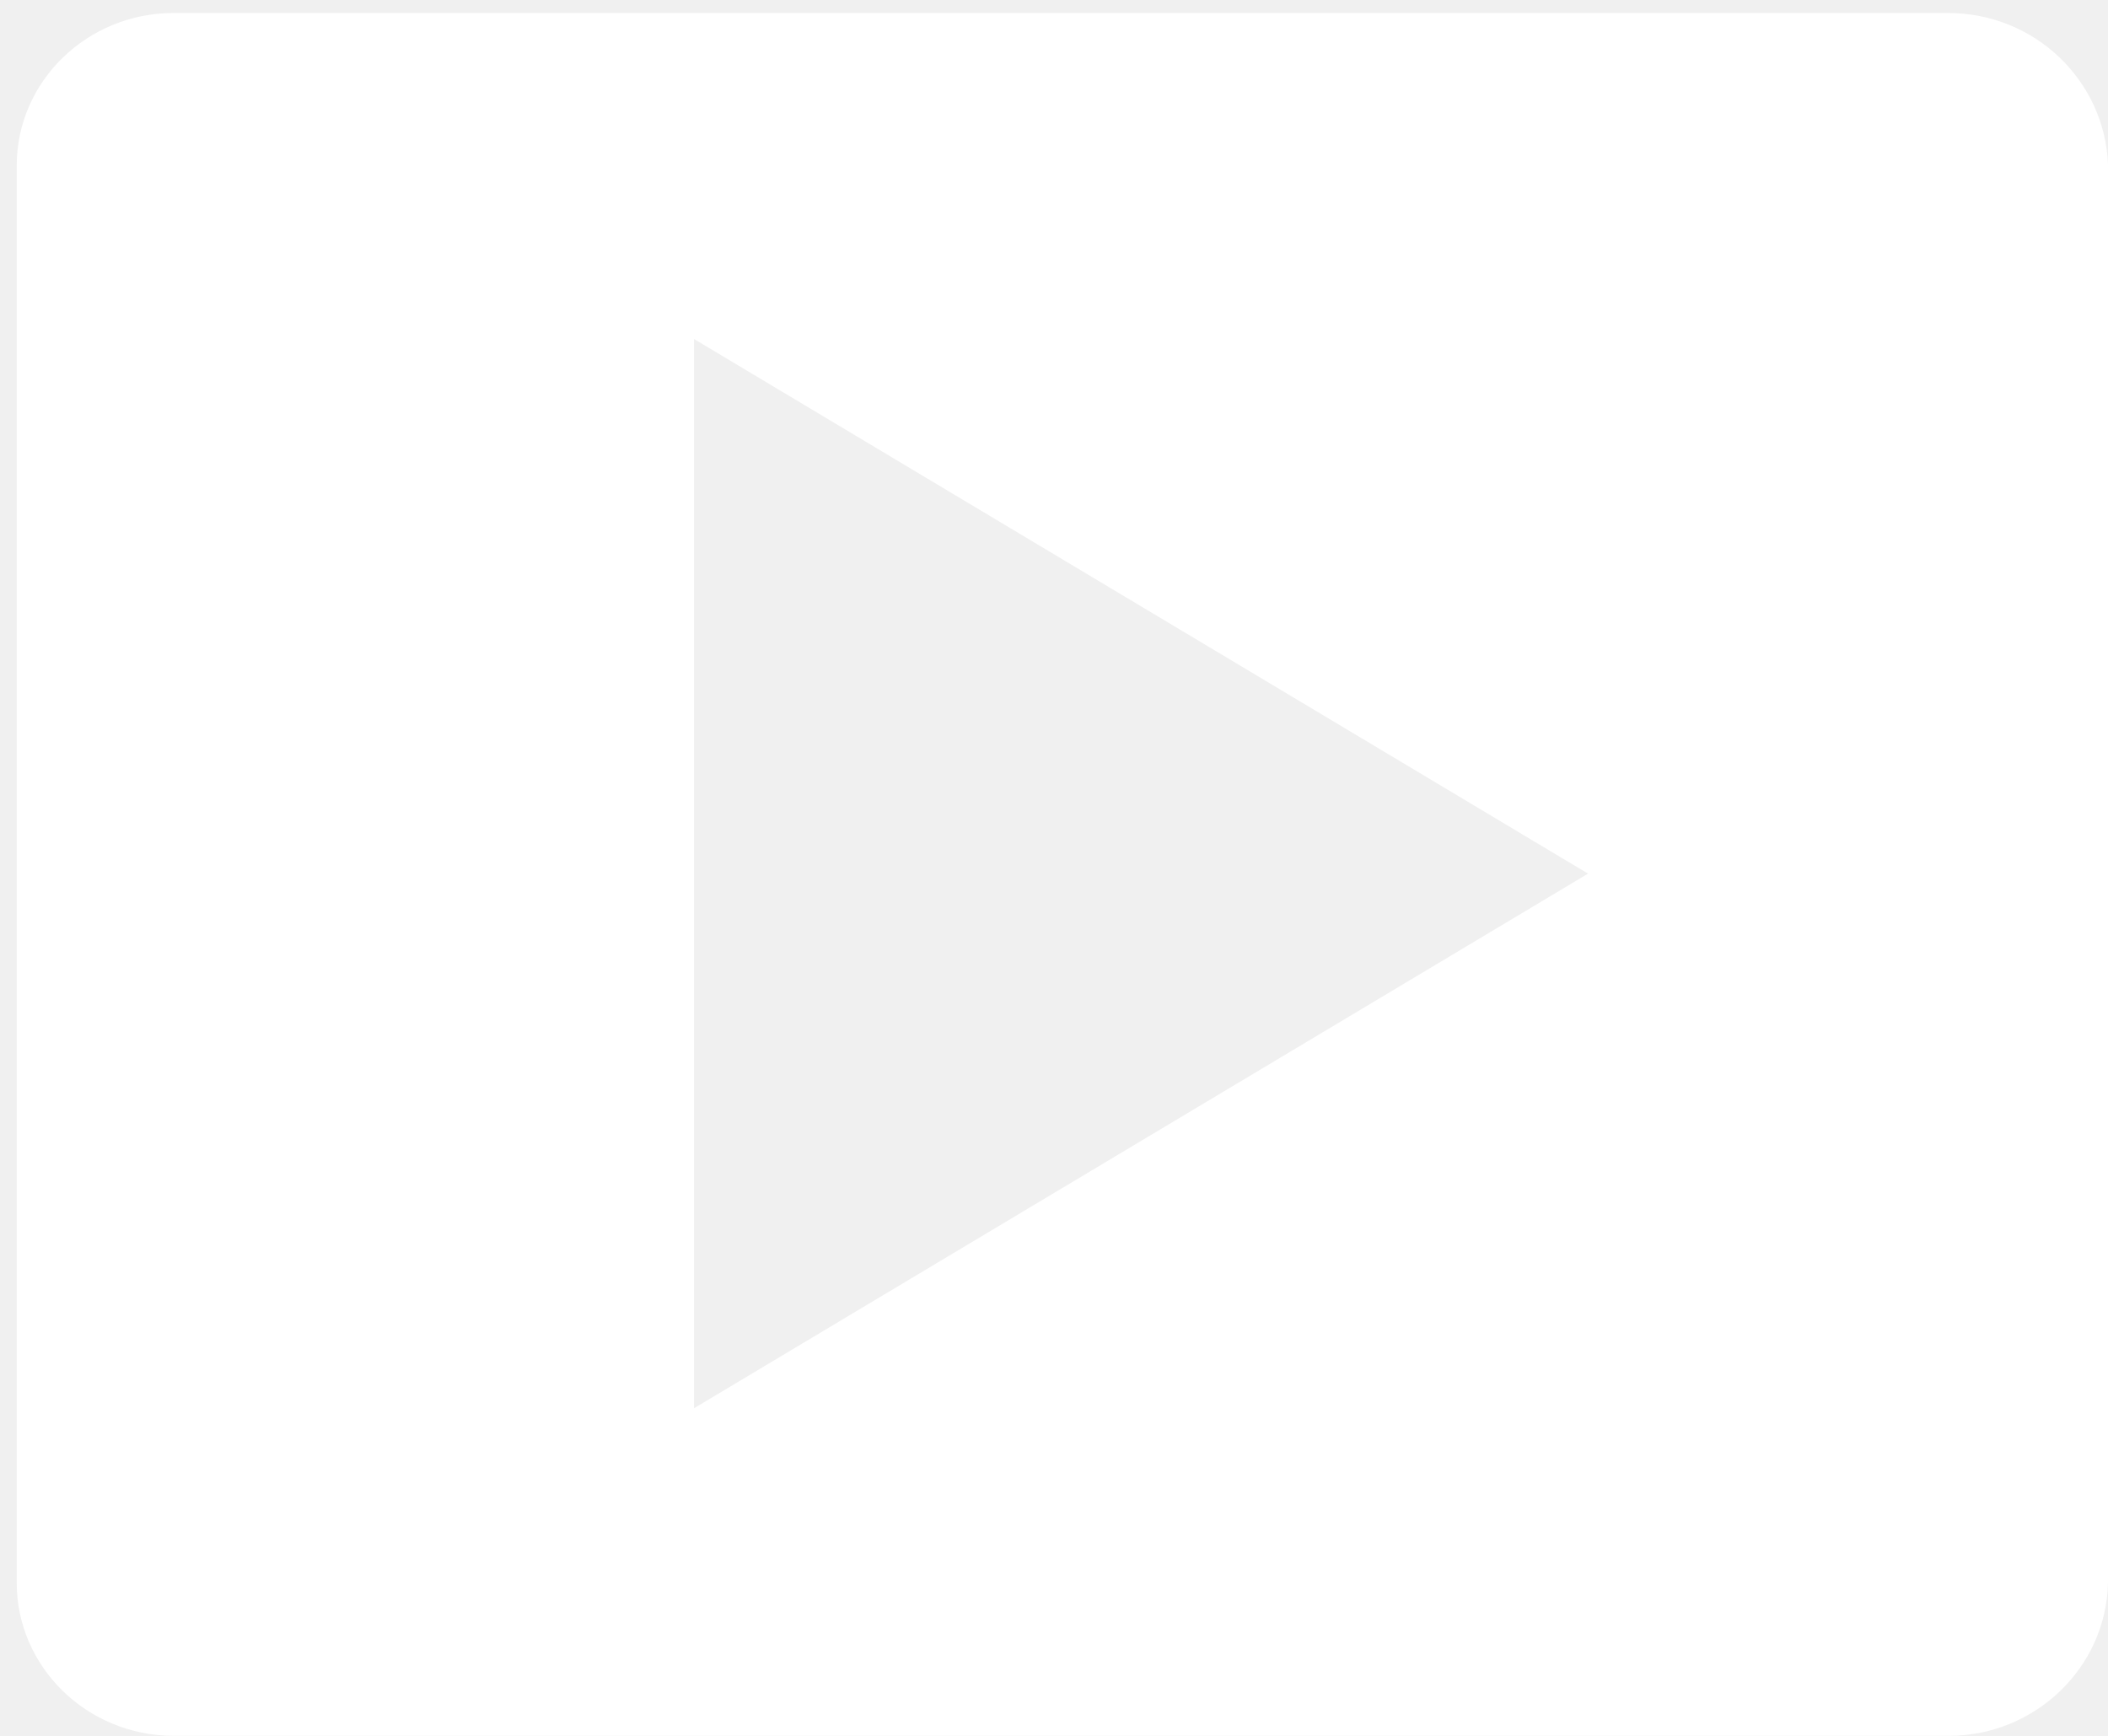
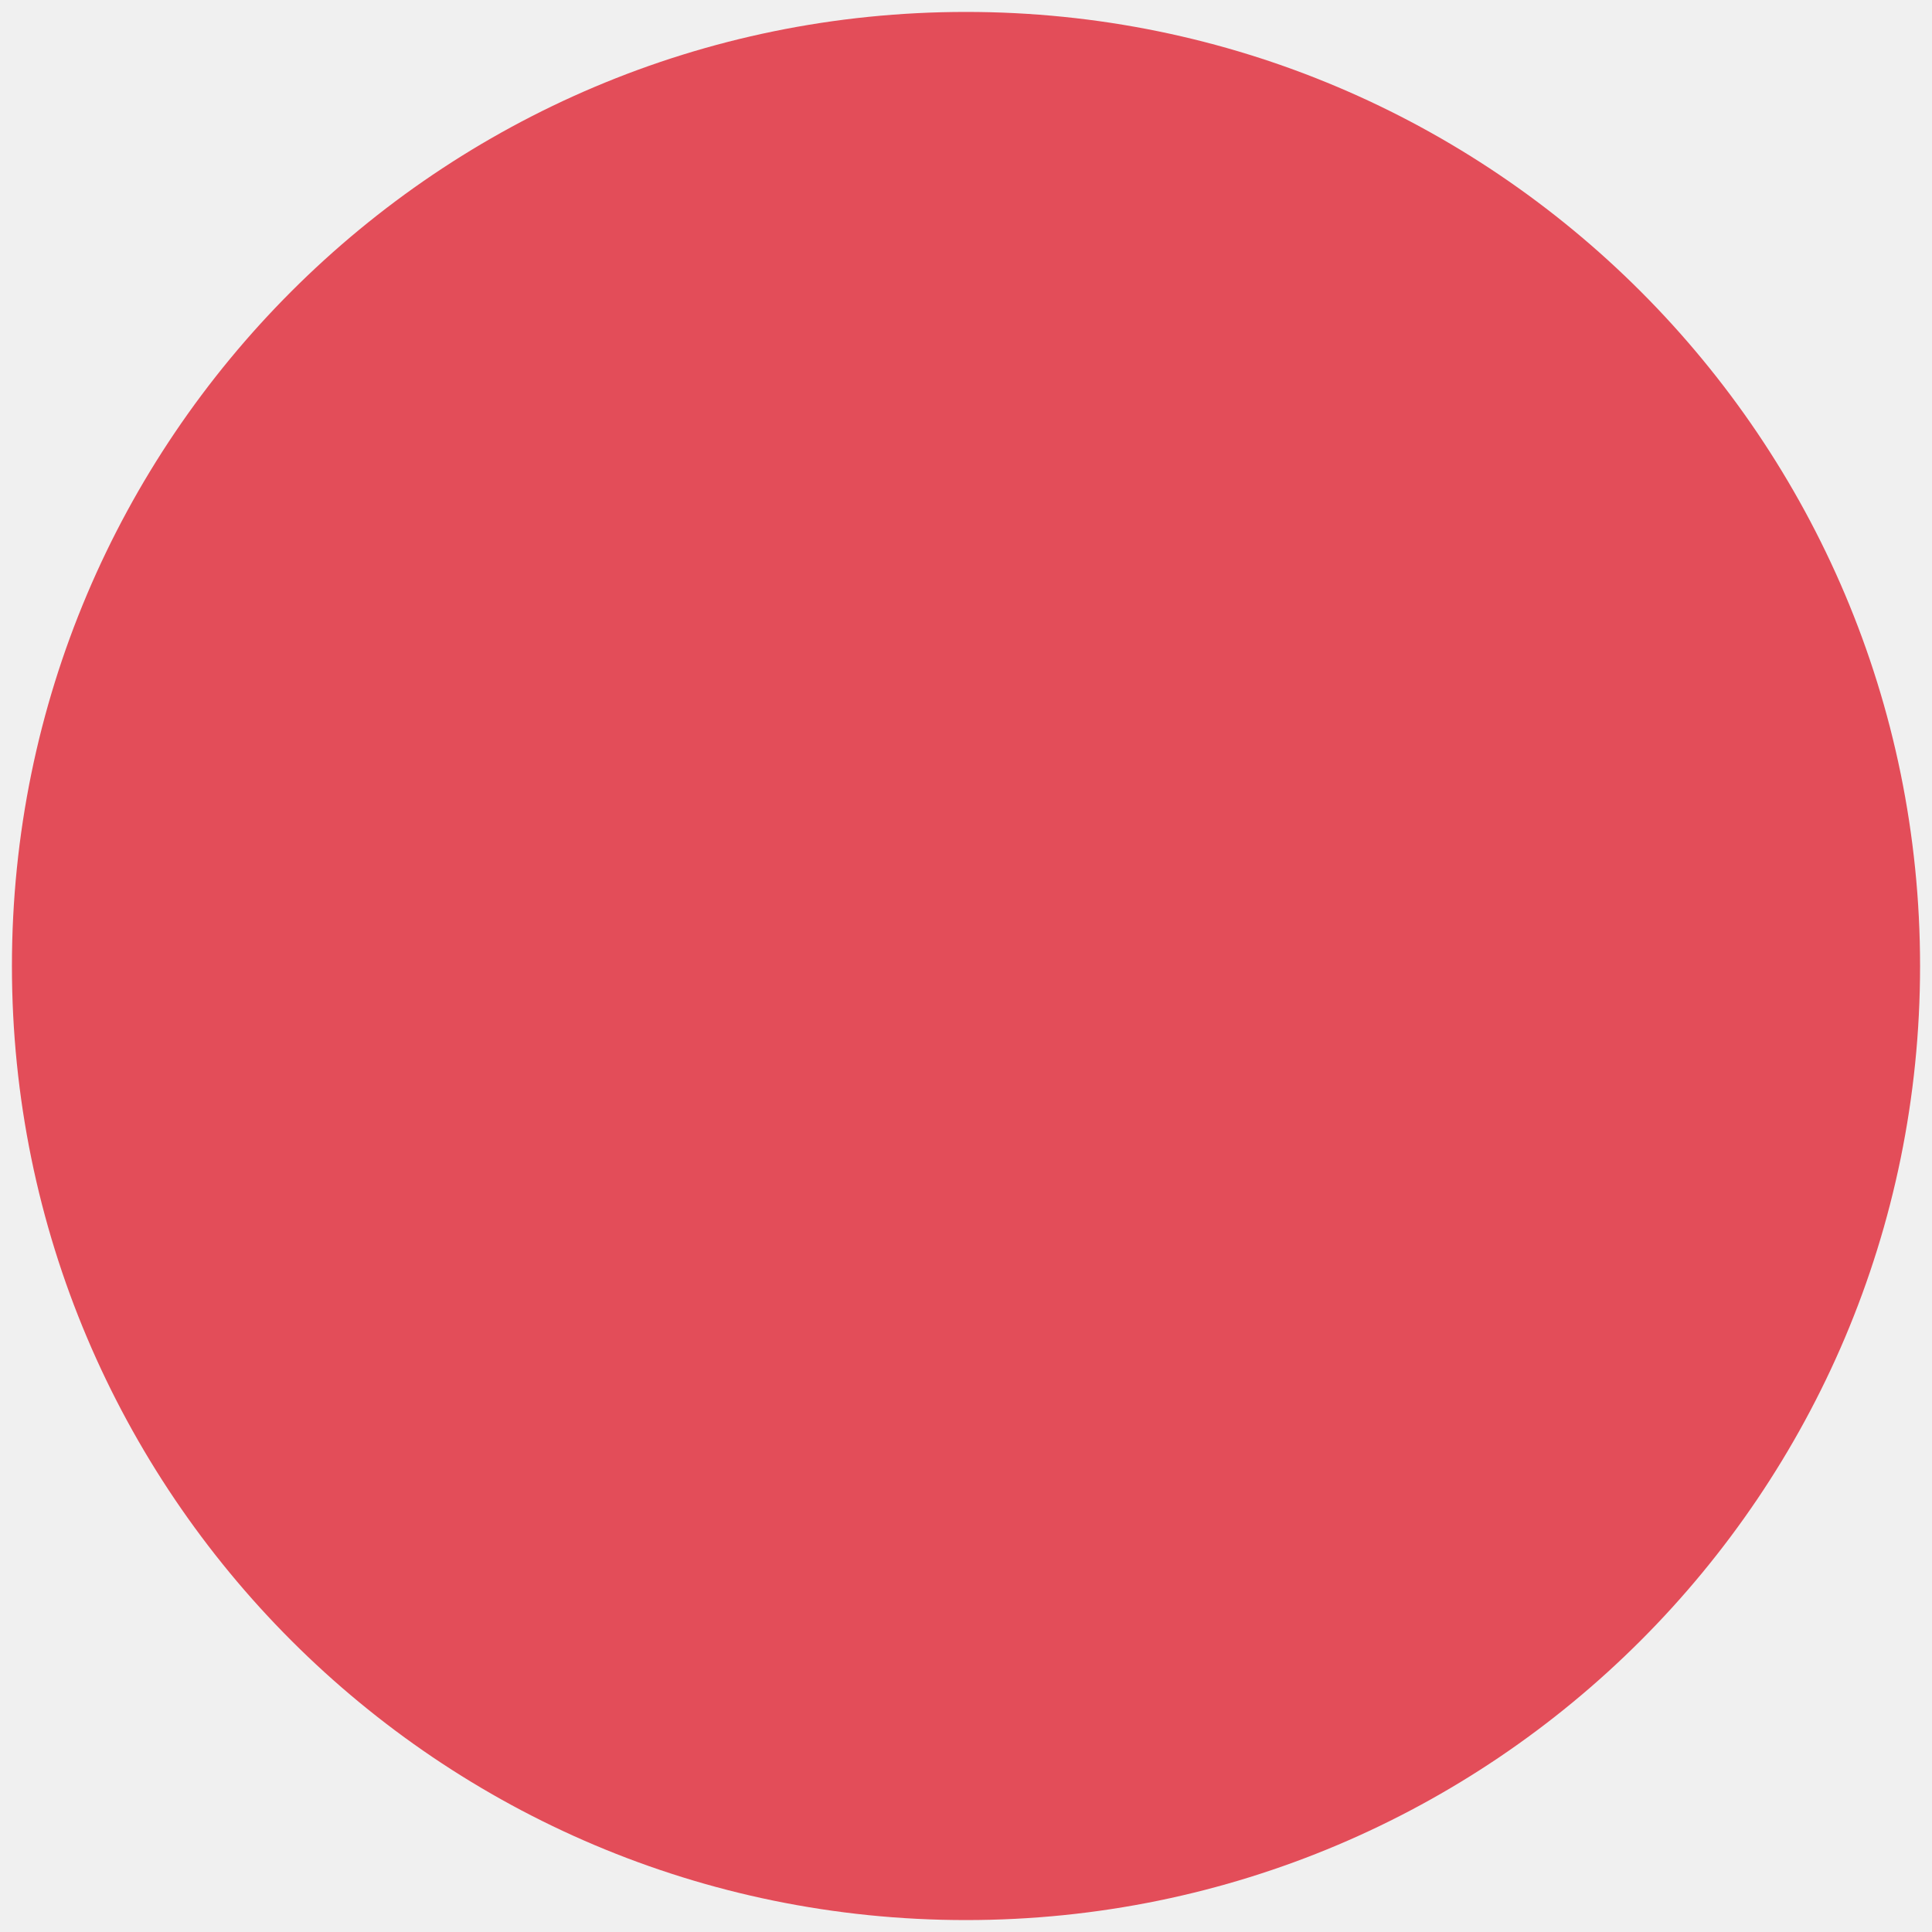
- <svg xmlns="http://www.w3.org/2000/svg" version="1.1" width="17px" height="14px">
+ <svg xmlns="http://www.w3.org/2000/svg" version="1.1" width="40px" height="40px">
  <defs>
    <pattern id="BGPattern" patternUnits="userSpaceOnUse" alignment="0 0" imageRepeat="None" />
-     <mask fill="white" id="Clip43">
-       <path d="M 17 1.325  C 16.973 0.652  16.412 0.105  15.71 0.105  L 1.398 0.105  C 0.707 0.105  0.135 0.652  0.135 1.336  L 0.135 12.767  C 0.135 13.44  0.696 13.997  1.398 14  L 15.721 14  C 16.412 13.997  16.984 13.451  17 12.767  L 17 1.325  Z M 12.807 7.046  L 5.597 11.358  L 5.597 2.734  L 12.807 7.046  Z " fill-rule="evenodd" />
+     <mask fill="white" id="Clip30">
+       <path d="M 0.247 20  C 0.247 30.909  9.091 39.753  20 39.753  C 30.909 39.753  39.753 30.909  39.753 20  C 39.753 9.091  30.909 0.247  20 0.247  C 9.091 0.247  0.247 9.091  0.247 20  Z " fill-rule="evenodd" />
    </mask>
  </defs>
-   <g transform="matrix(1 0 0 1 -811 -180 )">
-     <path d="M 17 1.325  C 16.973 0.652  16.412 0.105  15.71 0.105  L 1.398 0.105  C 0.707 0.105  0.135 0.652  0.135 1.336  L 0.135 12.767  C 0.135 13.44  0.696 13.997  1.398 14  L 15.721 14  C 16.412 13.997  16.984 13.451  17 12.767  L 17 1.325  Z M 12.807 7.046  L 5.597 11.358  L 5.597 2.734  L 12.807 7.046  Z " fill-rule="nonzero" fill="rgba(255, 255, 255, 1)" stroke="none" transform="matrix(1 0 0 1 811 180 )" class="fill" />
-     <path d="M 17 1.325  C 16.973 0.652  16.412 0.105  15.71 0.105  L 1.398 0.105  C 0.707 0.105  0.135 0.652  0.135 1.336  L 0.135 12.767  C 0.135 13.44  0.696 13.997  1.398 14  L 15.721 14  C 16.412 13.997  16.984 13.451  17 12.767  L 17 1.325  Z " stroke-width="0" stroke-dasharray="0" stroke="rgba(255, 255, 255, 1)" fill="none" transform="matrix(1 0 0 1 811 180 )" class="stroke" mask="url(#Clip43)" />
-     <path d="M 12.807 7.046  L 5.597 11.358  L 5.597 2.734  L 12.807 7.046  Z " stroke-width="0" stroke-dasharray="0" stroke="rgba(255, 255, 255, 1)" fill="none" transform="matrix(1 0 0 1 811 180 )" class="stroke" mask="url(#Clip43)" />
+   <g transform="matrix(1 0 0 1 -40 -168 )">
+     <path d="M 0.247 20  C 0.247 30.909  9.091 39.753  20 39.753  C 30.909 39.753  39.753 30.909  39.753 20  C 39.753 9.091  30.909 0.247  20 0.247  C 9.091 0.247  0.247 9.091  0.247 20  Z " fill-rule="nonzero" fill="rgba(227, 77, 89, 1)" stroke="none" transform="matrix(1 0 0 1 40 168 )" class="fill" />
+     <path d="M 0.247 20  C 0.247 30.909  9.091 39.753  20 39.753  C 30.909 39.753  39.753 30.909  39.753 20  C 39.753 9.091  30.909 0.247  20 0.247  C 9.091 0.247  0.247 9.091  0.247 20  Z " stroke-width="0" stroke-dasharray="0" stroke="rgba(255, 255, 255, 0)" fill="none" transform="matrix(1 0 0 1 40 168 )" class="stroke" mask="url(#Clip30)" />
  </g>
</svg>
